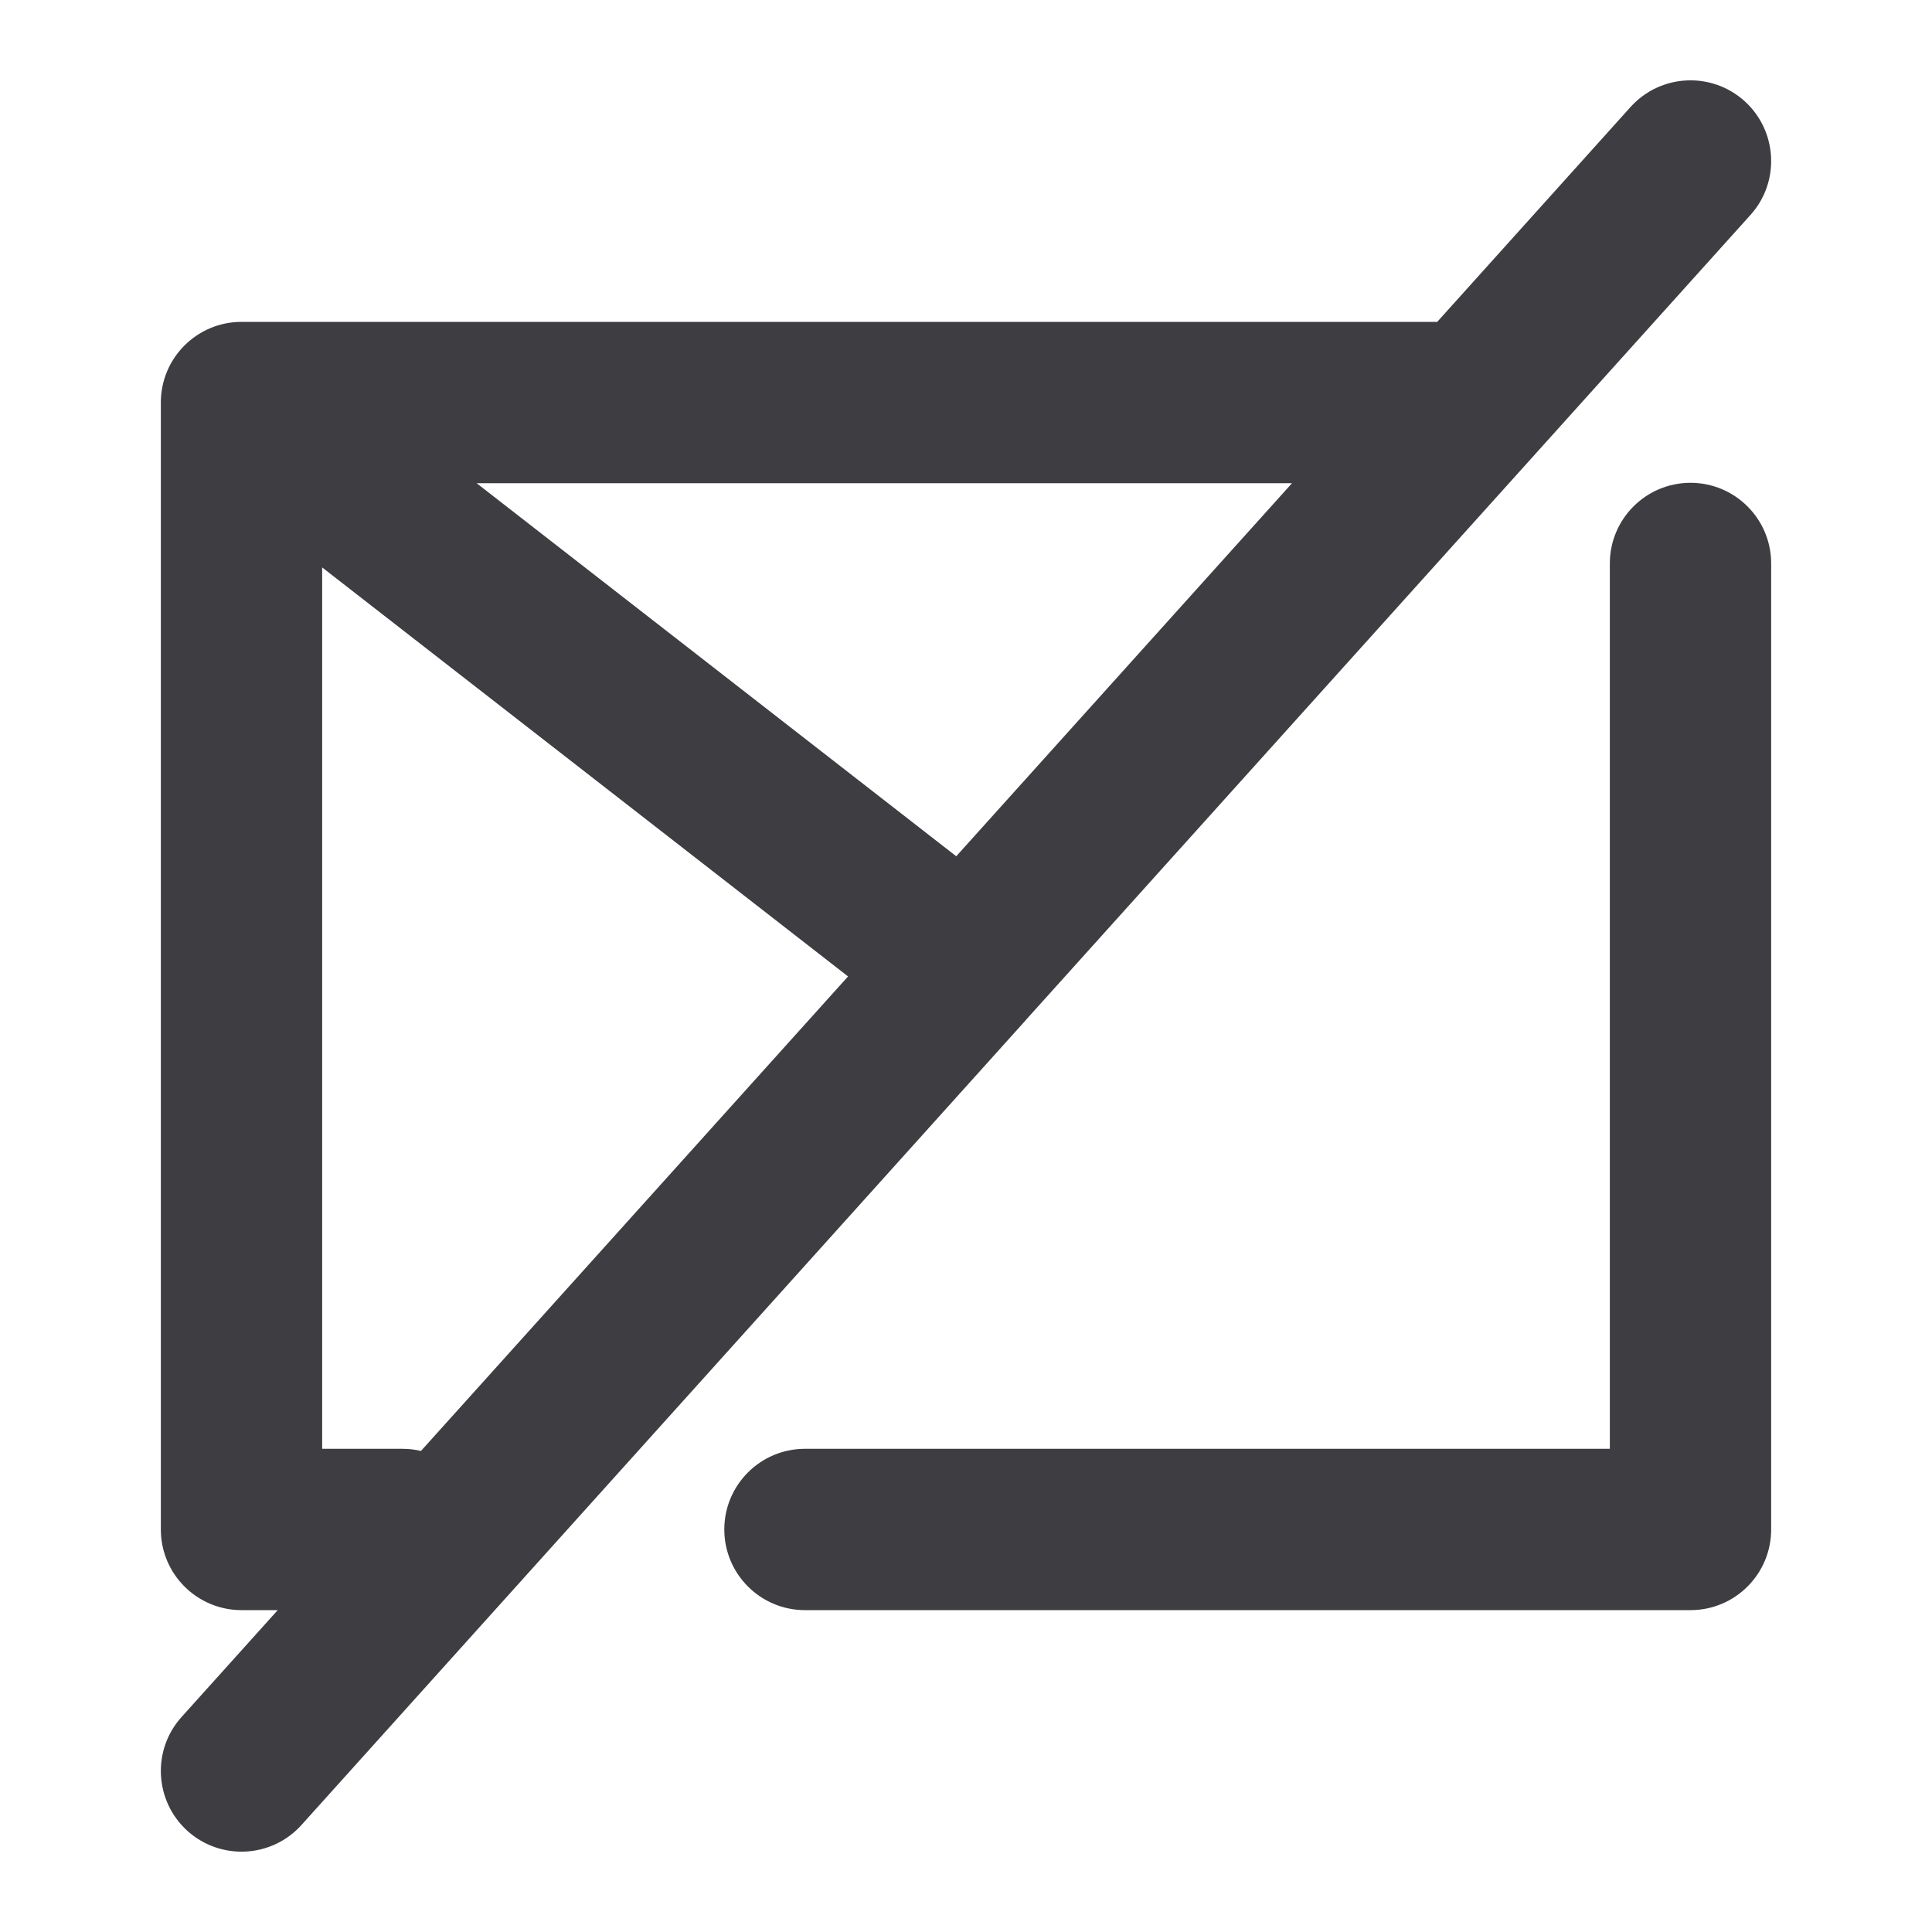
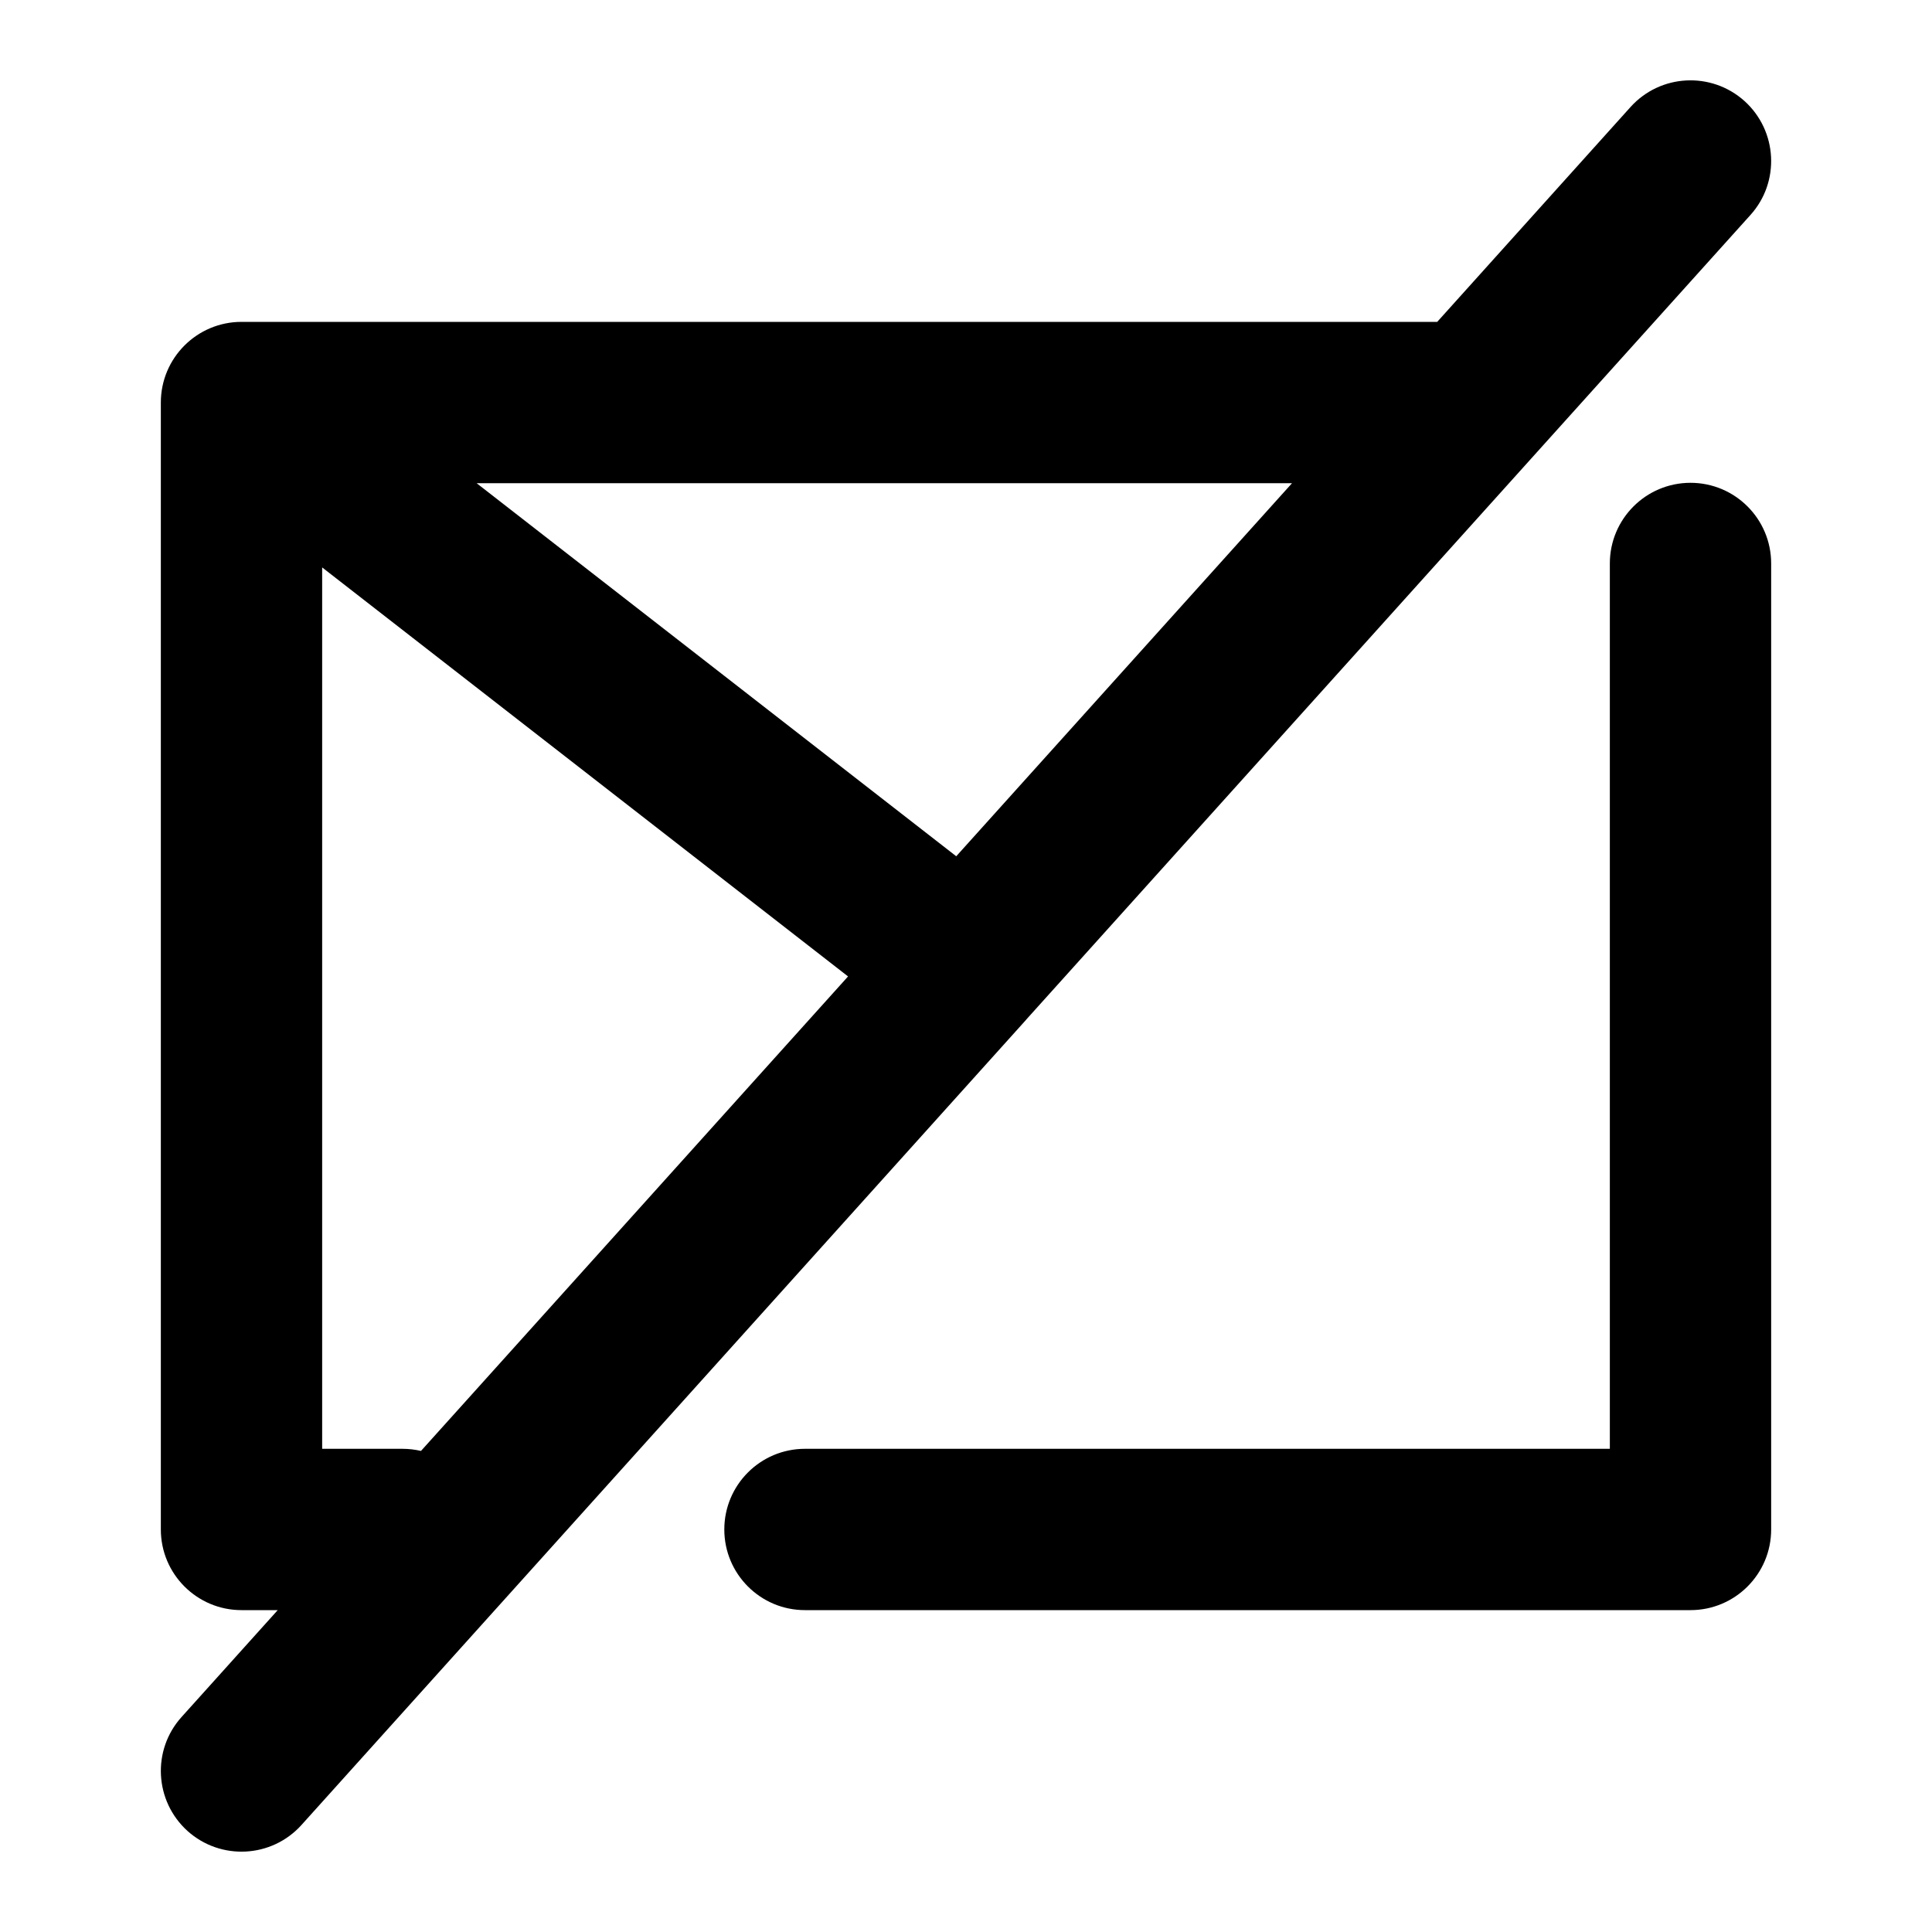
<svg xmlns="http://www.w3.org/2000/svg" width="20" height="20" viewBox="0 0 20 20" fill="none">
-   <path fill-rule="evenodd" clip-rule="evenodd" d="M18.059 1.046C18.401 1.355 18.429 1.883 18.121 2.225L10.625 10.553L10.615 10.565L3.121 18.892C2.812 19.235 2.284 19.262 1.941 18.954C1.599 18.645 1.571 18.117 1.879 17.775L2.875 16.668H2.5C2.039 16.668 1.665 16.294 1.665 15.833V4.167C1.665 3.706 2.039 3.332 2.5 3.332H14.878L16.879 1.108C17.188 0.765 17.716 0.738 18.059 1.046ZM13.375 5.002L9.899 8.864L4.934 5.002H13.375ZM3.335 5.874L8.779 10.108L4.358 15.02C4.297 15.006 4.233 14.998 4.167 14.998H3.335V5.874ZM18.335 5.833C18.335 5.372 17.961 4.998 17.5 4.998C17.039 4.998 16.665 5.372 16.665 5.833V14.998H8.333C7.872 14.998 7.498 15.372 7.498 15.833C7.498 16.294 7.872 16.668 8.333 16.668H17.5C17.961 16.668 18.335 16.294 18.335 15.833V5.833Z" fill="#3D3D42" />
+   <path fill-rule="evenodd" clip-rule="evenodd" d="M18.059 1.046C18.401 1.355 18.429 1.883 18.121 2.225L10.625 10.553L10.615 10.565L3.121 18.892C2.812 19.235 2.284 19.262 1.941 18.954C1.599 18.645 1.571 18.117 1.879 17.775L2.875 16.668H2.5C2.039 16.668 1.665 16.294 1.665 15.833V4.167C1.665 3.706 2.039 3.332 2.5 3.332H14.878L16.879 1.108C17.188 0.765 17.716 0.738 18.059 1.046ZM13.375 5.002L9.899 8.864L4.934 5.002H13.375ZM3.335 5.874L8.779 10.108L4.358 15.02C4.297 15.006 4.233 14.998 4.167 14.998H3.335V5.874ZM18.335 5.833C18.335 5.372 17.961 4.998 17.5 4.998C17.039 4.998 16.665 5.372 16.665 5.833V14.998H8.333C7.872 14.998 7.498 15.372 7.498 15.833C7.498 16.294 7.872 16.668 8.333 16.668H17.5C17.961 16.668 18.335 16.294 18.335 15.833V5.833Z" fill="currentColor" />
</svg>
